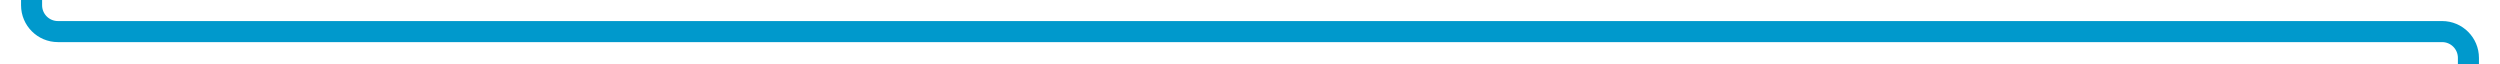
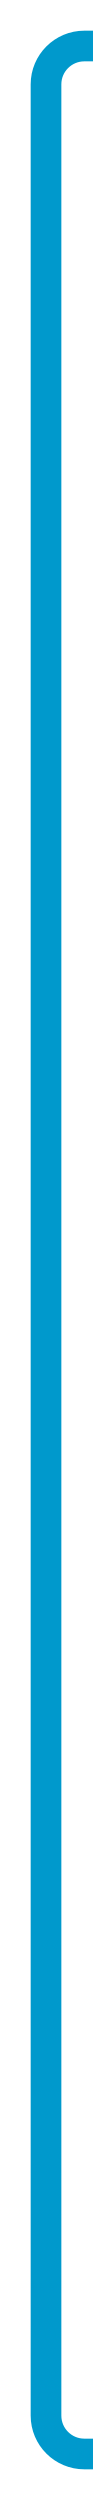
- <svg xmlns="http://www.w3.org/2000/svg" version="1.1" width="475px" height="12px" preserveAspectRatio="xMinYMid meet" viewBox="174 3865  475 10">
-   <path d="M 180 3789  L 180 3865  A 5 5 0 0 0 185 3870 L 638 3870  A 5 5 0 0 1 643 3875 L 643 3949  " stroke-width="4" stroke="#0099cc" fill="none" />
-   <path d="M 631 3937.2  L 643 3952  L 655 3937.2  L 643 3943.4  L 631 3937.2  Z " fill-rule="nonzero" fill="#0099cc" stroke="none" />
+ <svg xmlns="http://www.w3.org/2000/svg" version="1.1" width="12px" height="326px" preserveAspectRatio="xMidYMin meet" viewBox="44 3655  10 326">
+   <path d="M 99 3661  L 54 3661  A 5 5 0 0 0 49 3666 L 49 3970  A 5 5 0 0 0 54 3975 L 100 3975  " stroke-width="4" stroke="#0099cc" fill="none" />
+   <path d="M 88.2 3987  L 103 3975  L 88.2 3963  L 94.4 3975  L 88.2 3987  Z " fill-rule="nonzero" fill="#0099cc" stroke="none" />
</svg>
